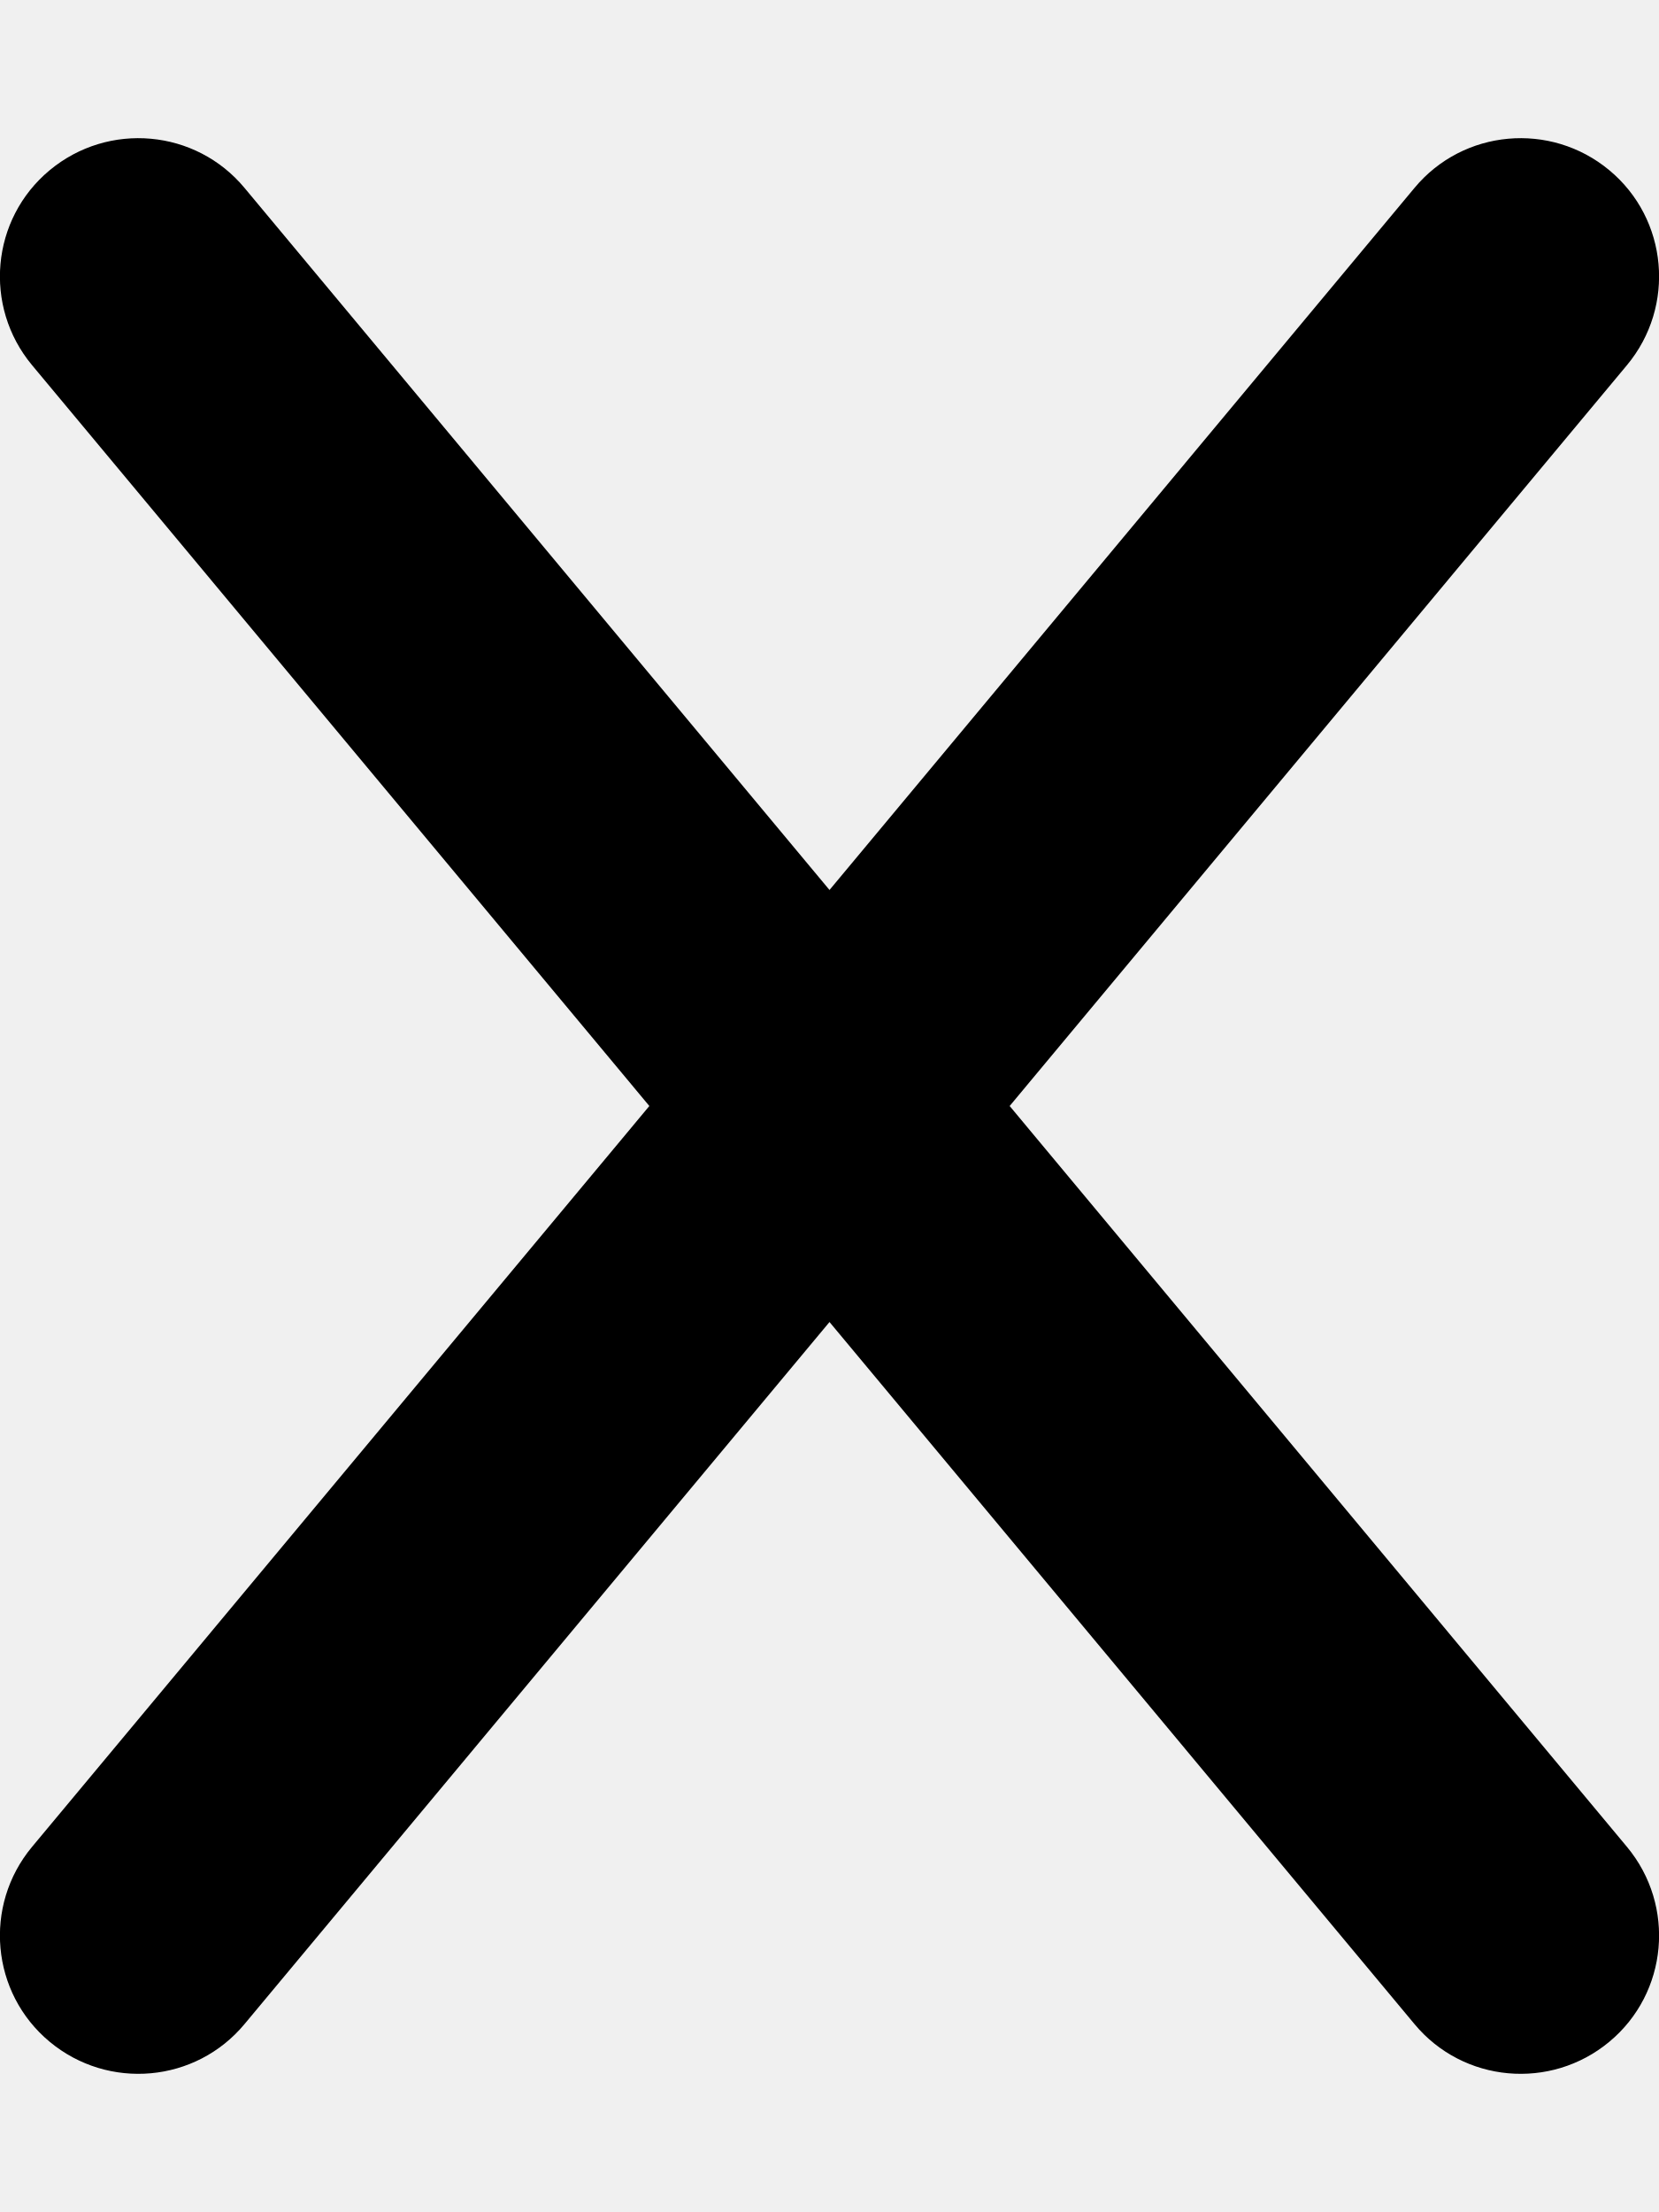
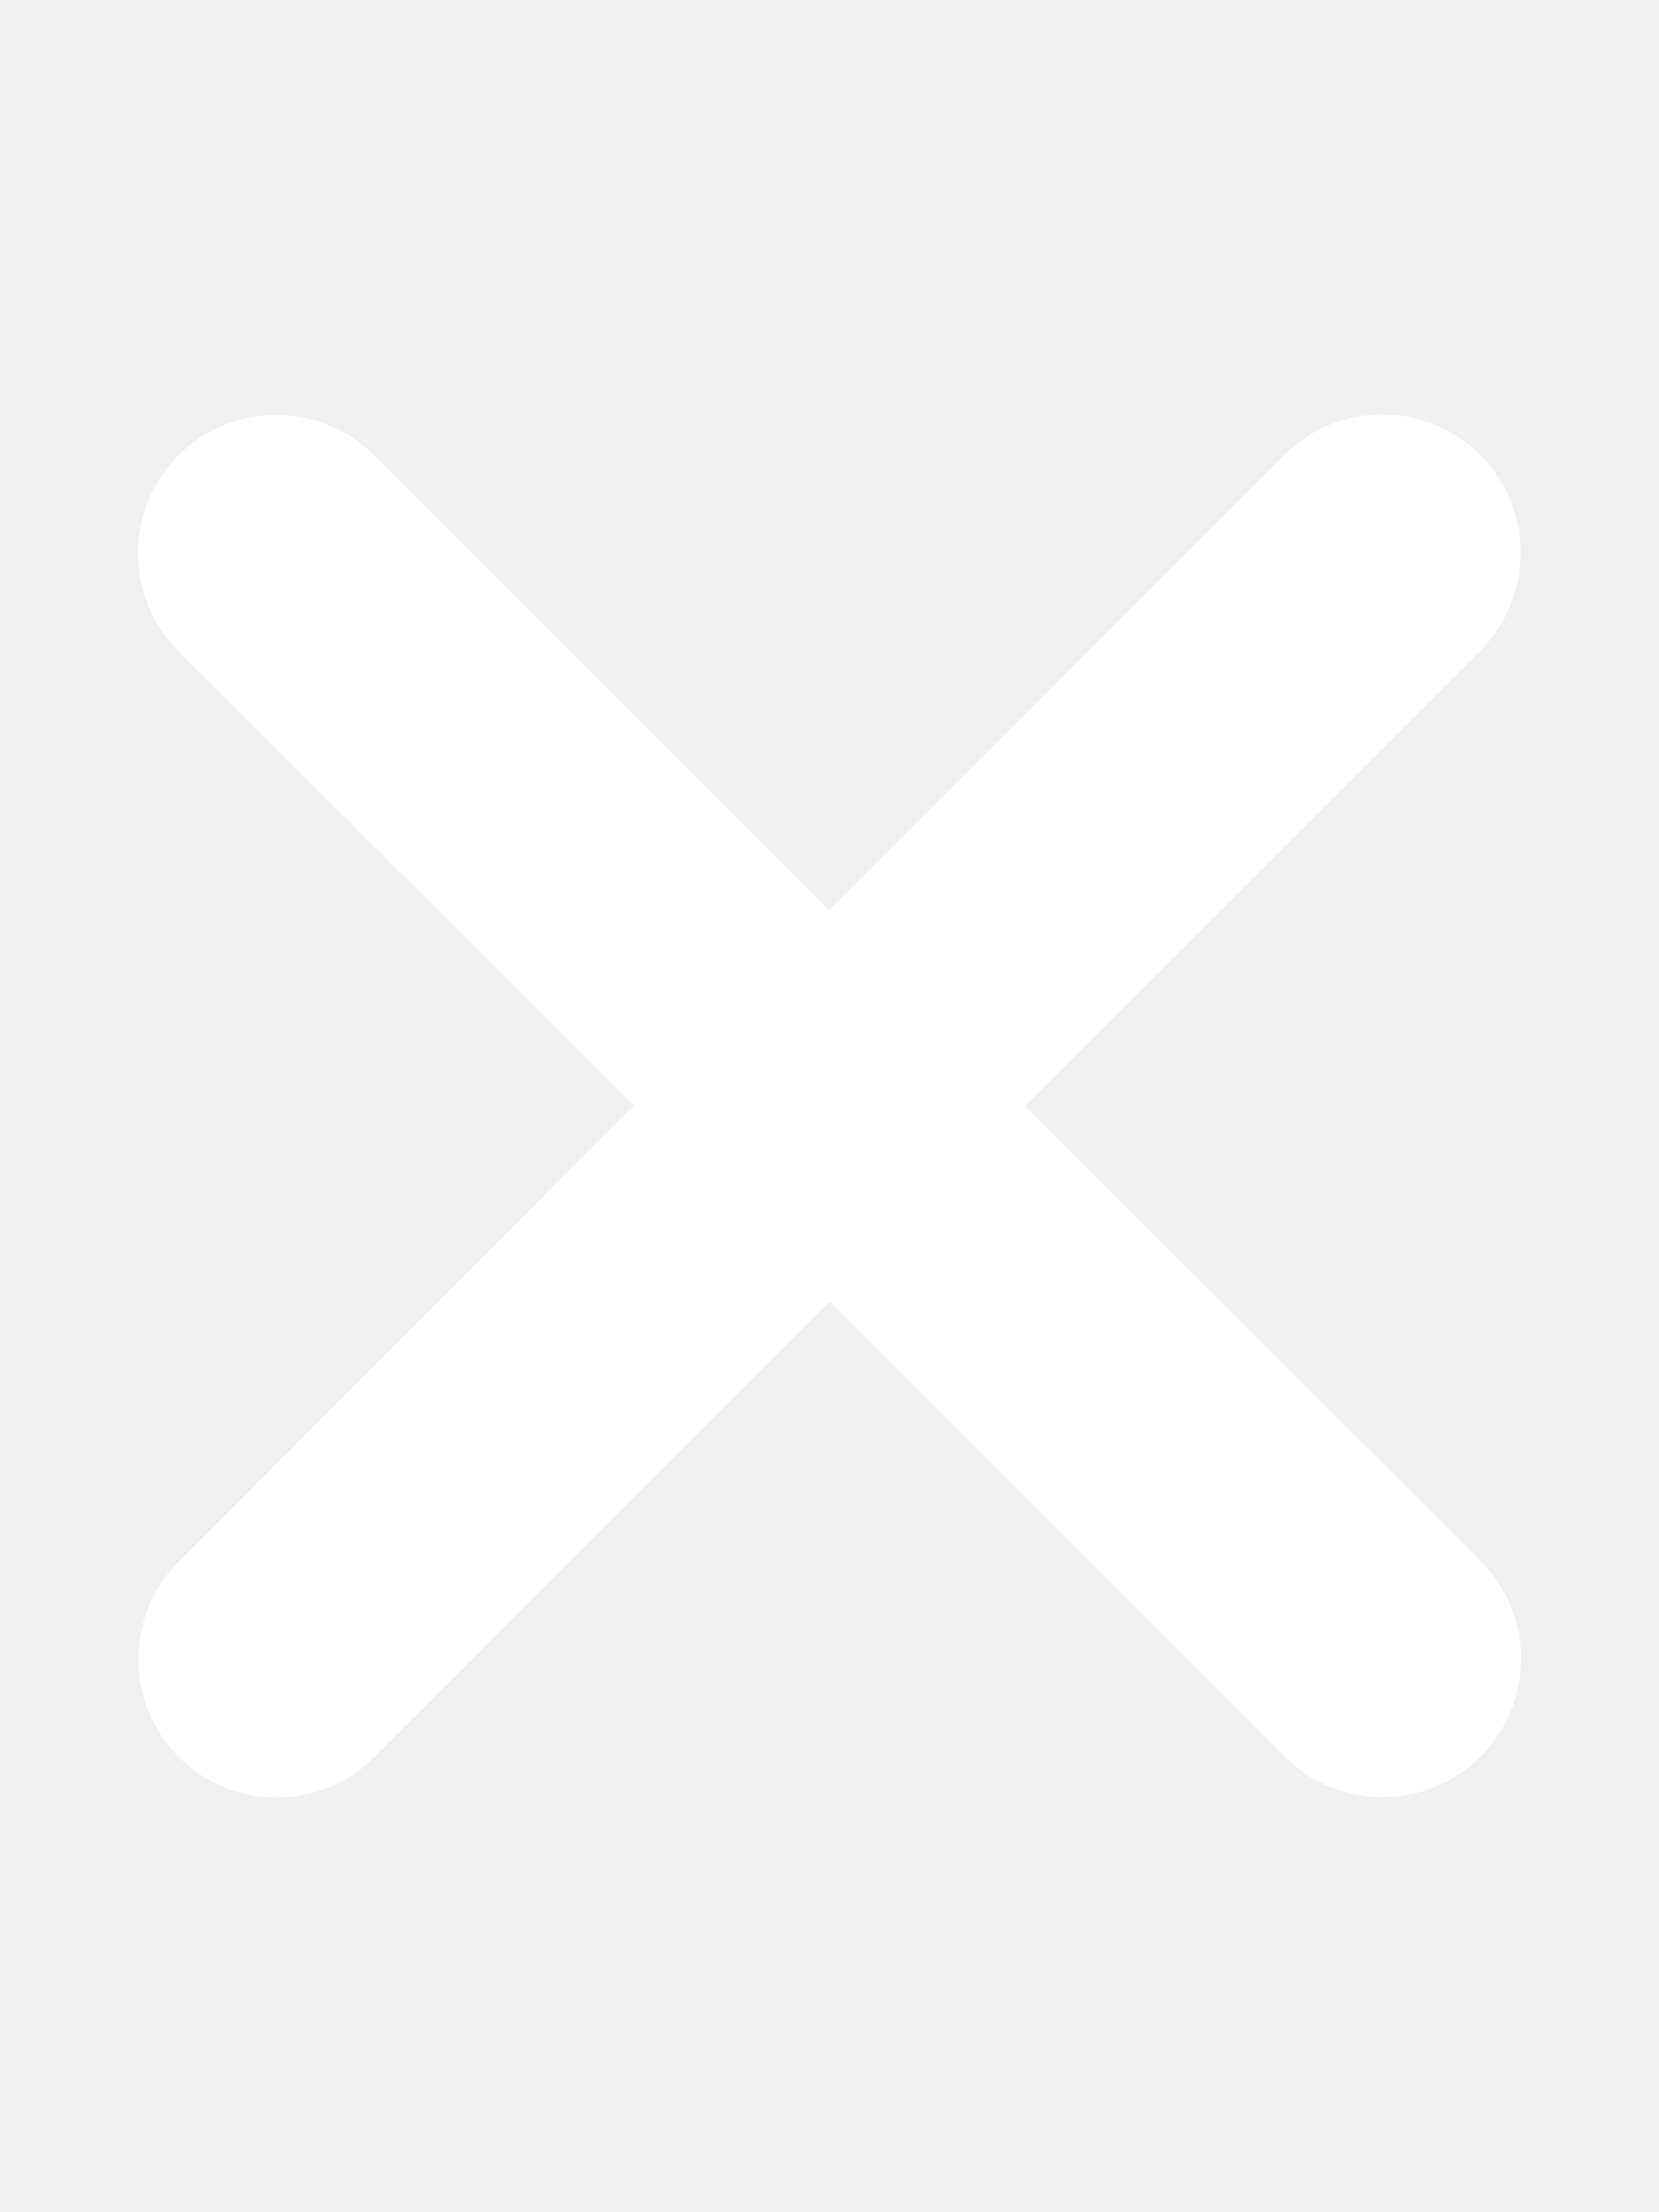
<svg xmlns="http://www.w3.org/2000/svg" viewBox="0 0 384 512">
-   <path d="M376.6 84.5c11.3-13.6 9.5-33.8-4.1-45.1s-33.8-9.5-45.1 4.1L192 206 56.6 43.5C45.3 29.9 25.1 28.1 11.5 39.4S-3.9 70.9 7.4 84.5L150.3 256 7.4 427.5c-11.3 13.6-9.5 33.8 4.1 45.1s33.8 9.5 45.1-4.1L192 306 327.4 468.5c11.3 13.6 31.5 15.4 45.1 4.1s15.4-31.5 4.1-45.1L233.7 256 376.6 84.5z" />
+   <path fill="white" d="M342.6 150.6c12.5-12.5 12.5-32.8 0-45.3s-32.8-12.5-45.3 0L192 210.7 86.6 105.4c-12.5-12.5-32.8-12.5-45.3 0s-12.5 32.8 0 45.3L146.7 256 41.4 361.4c-12.5 12.5-12.5 32.8 0 45.3s32.8 12.5 45.3 0L192 301.3 297.4 406.6c12.5 12.5 32.8 12.5 45.3 0s12.5-32.8 0-45.3L237.3 256 342.6 150.6z" />
</svg>
